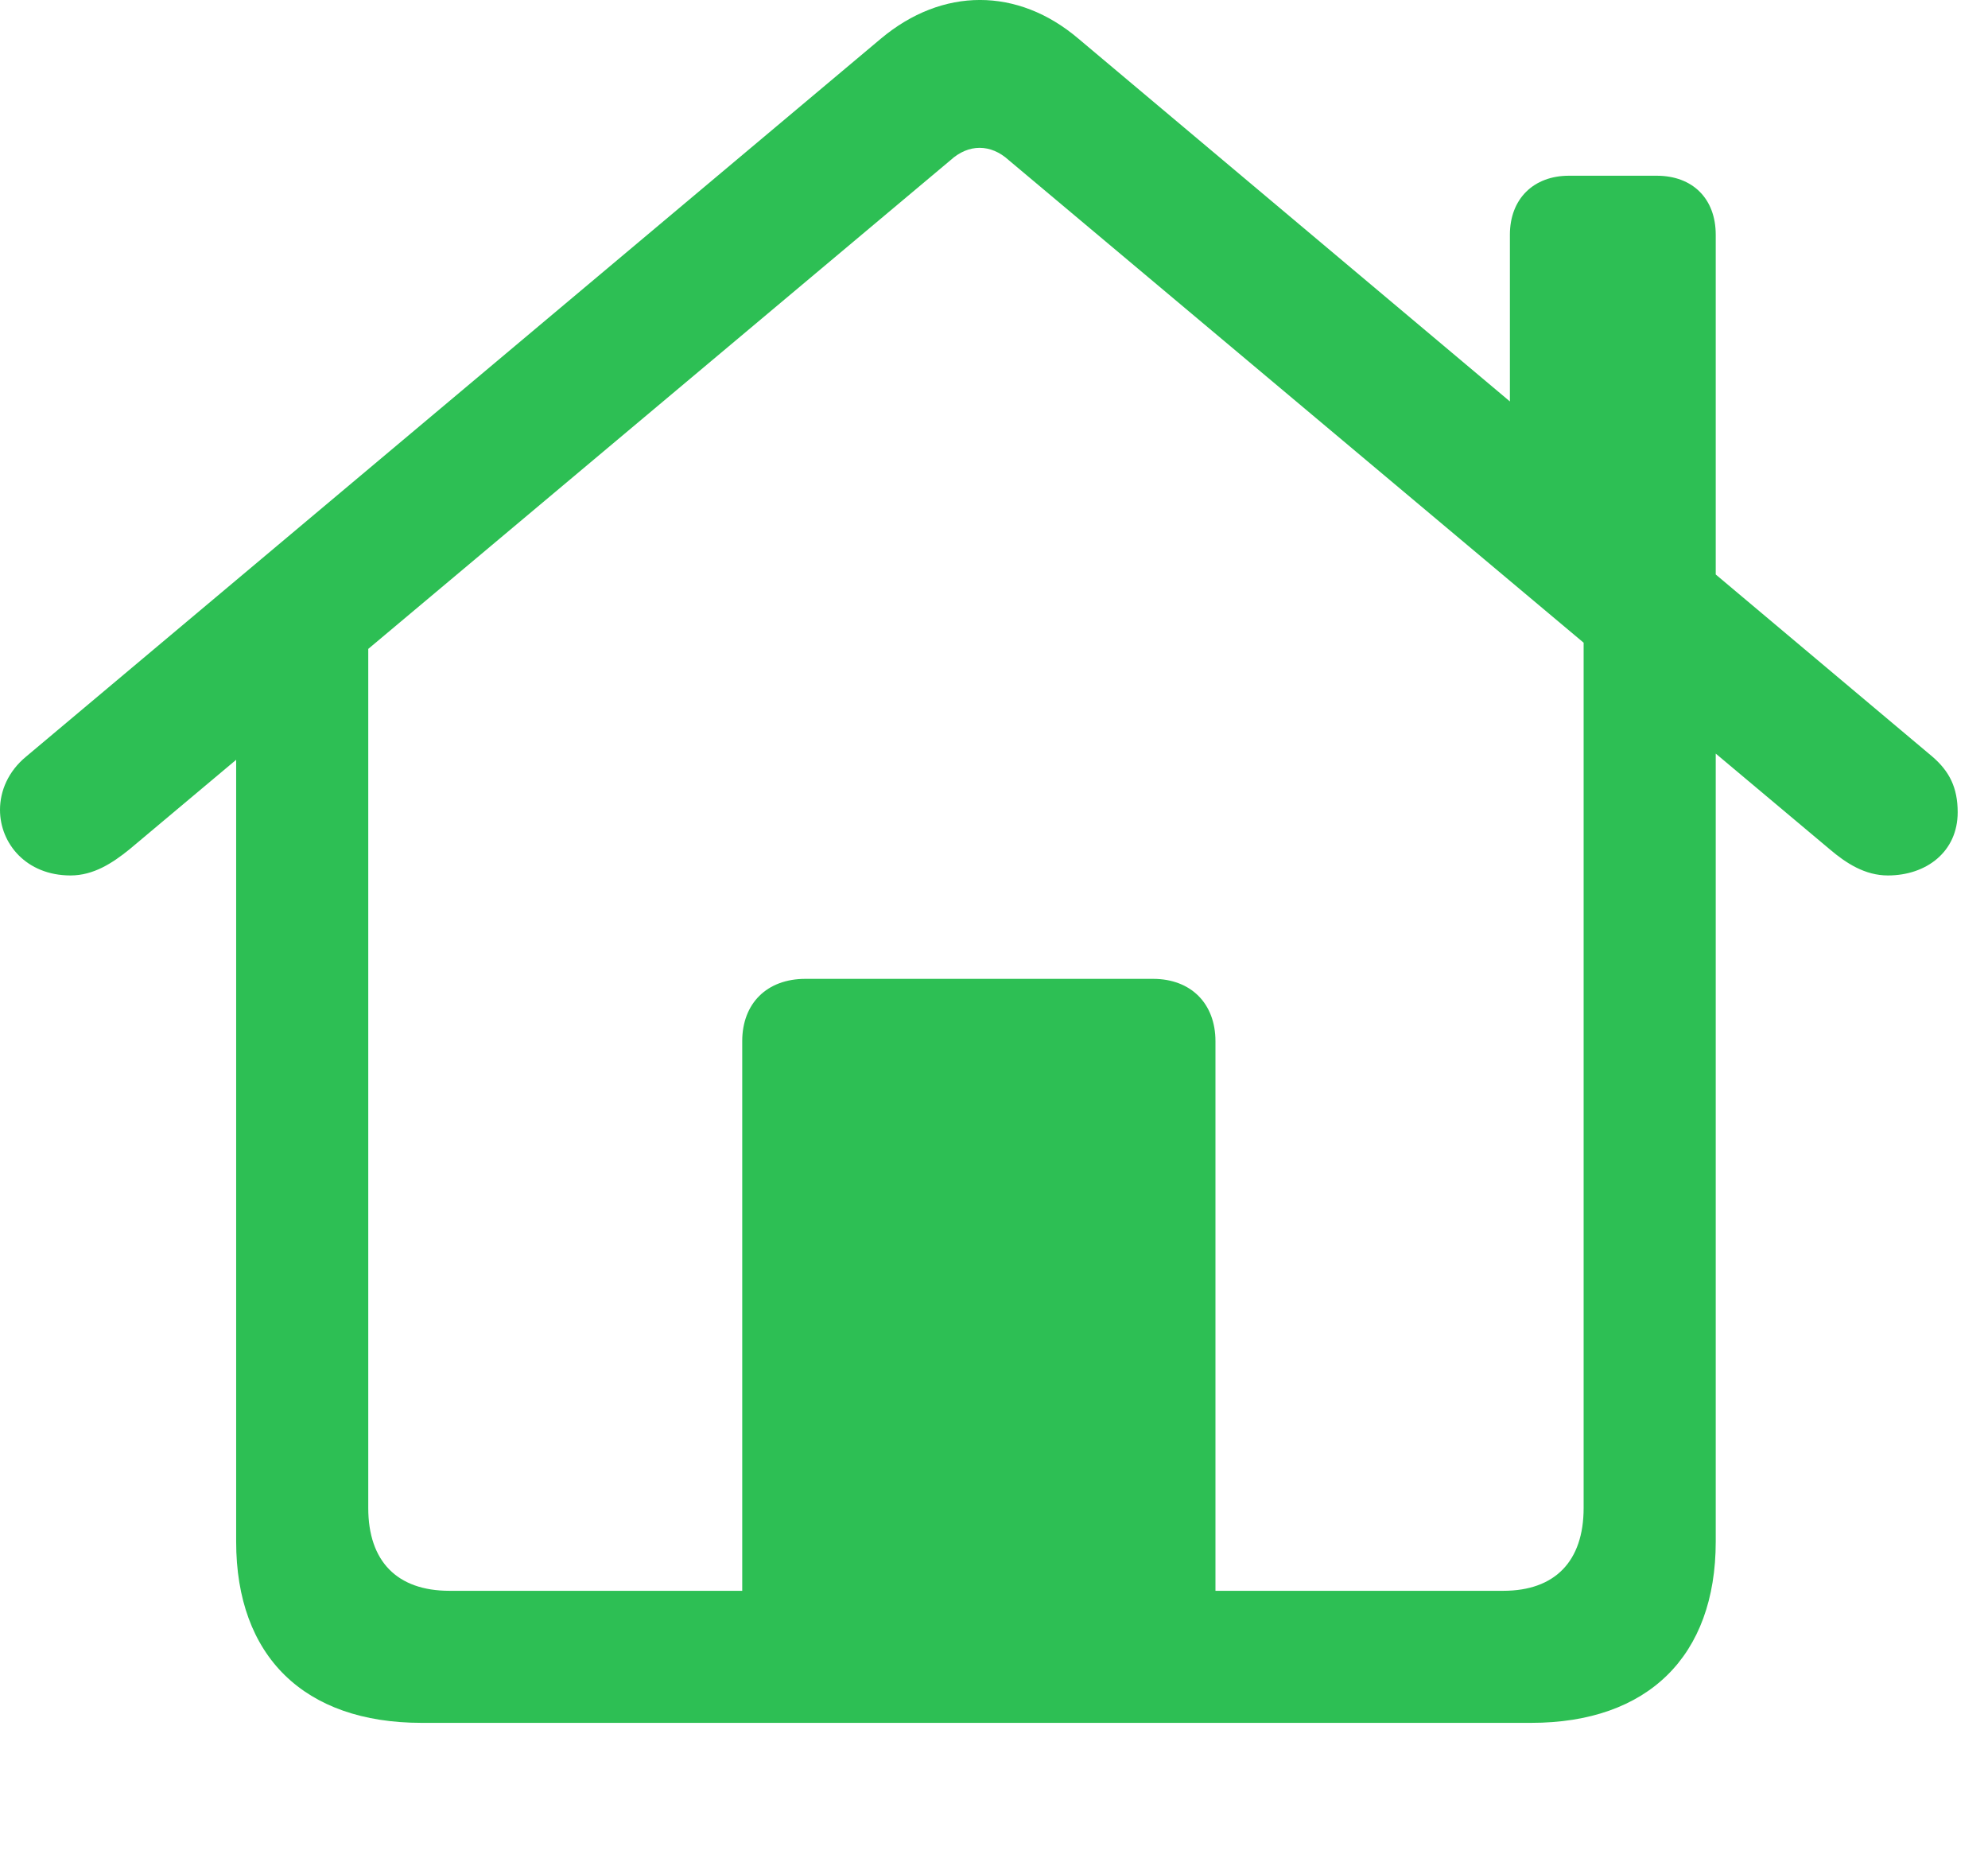
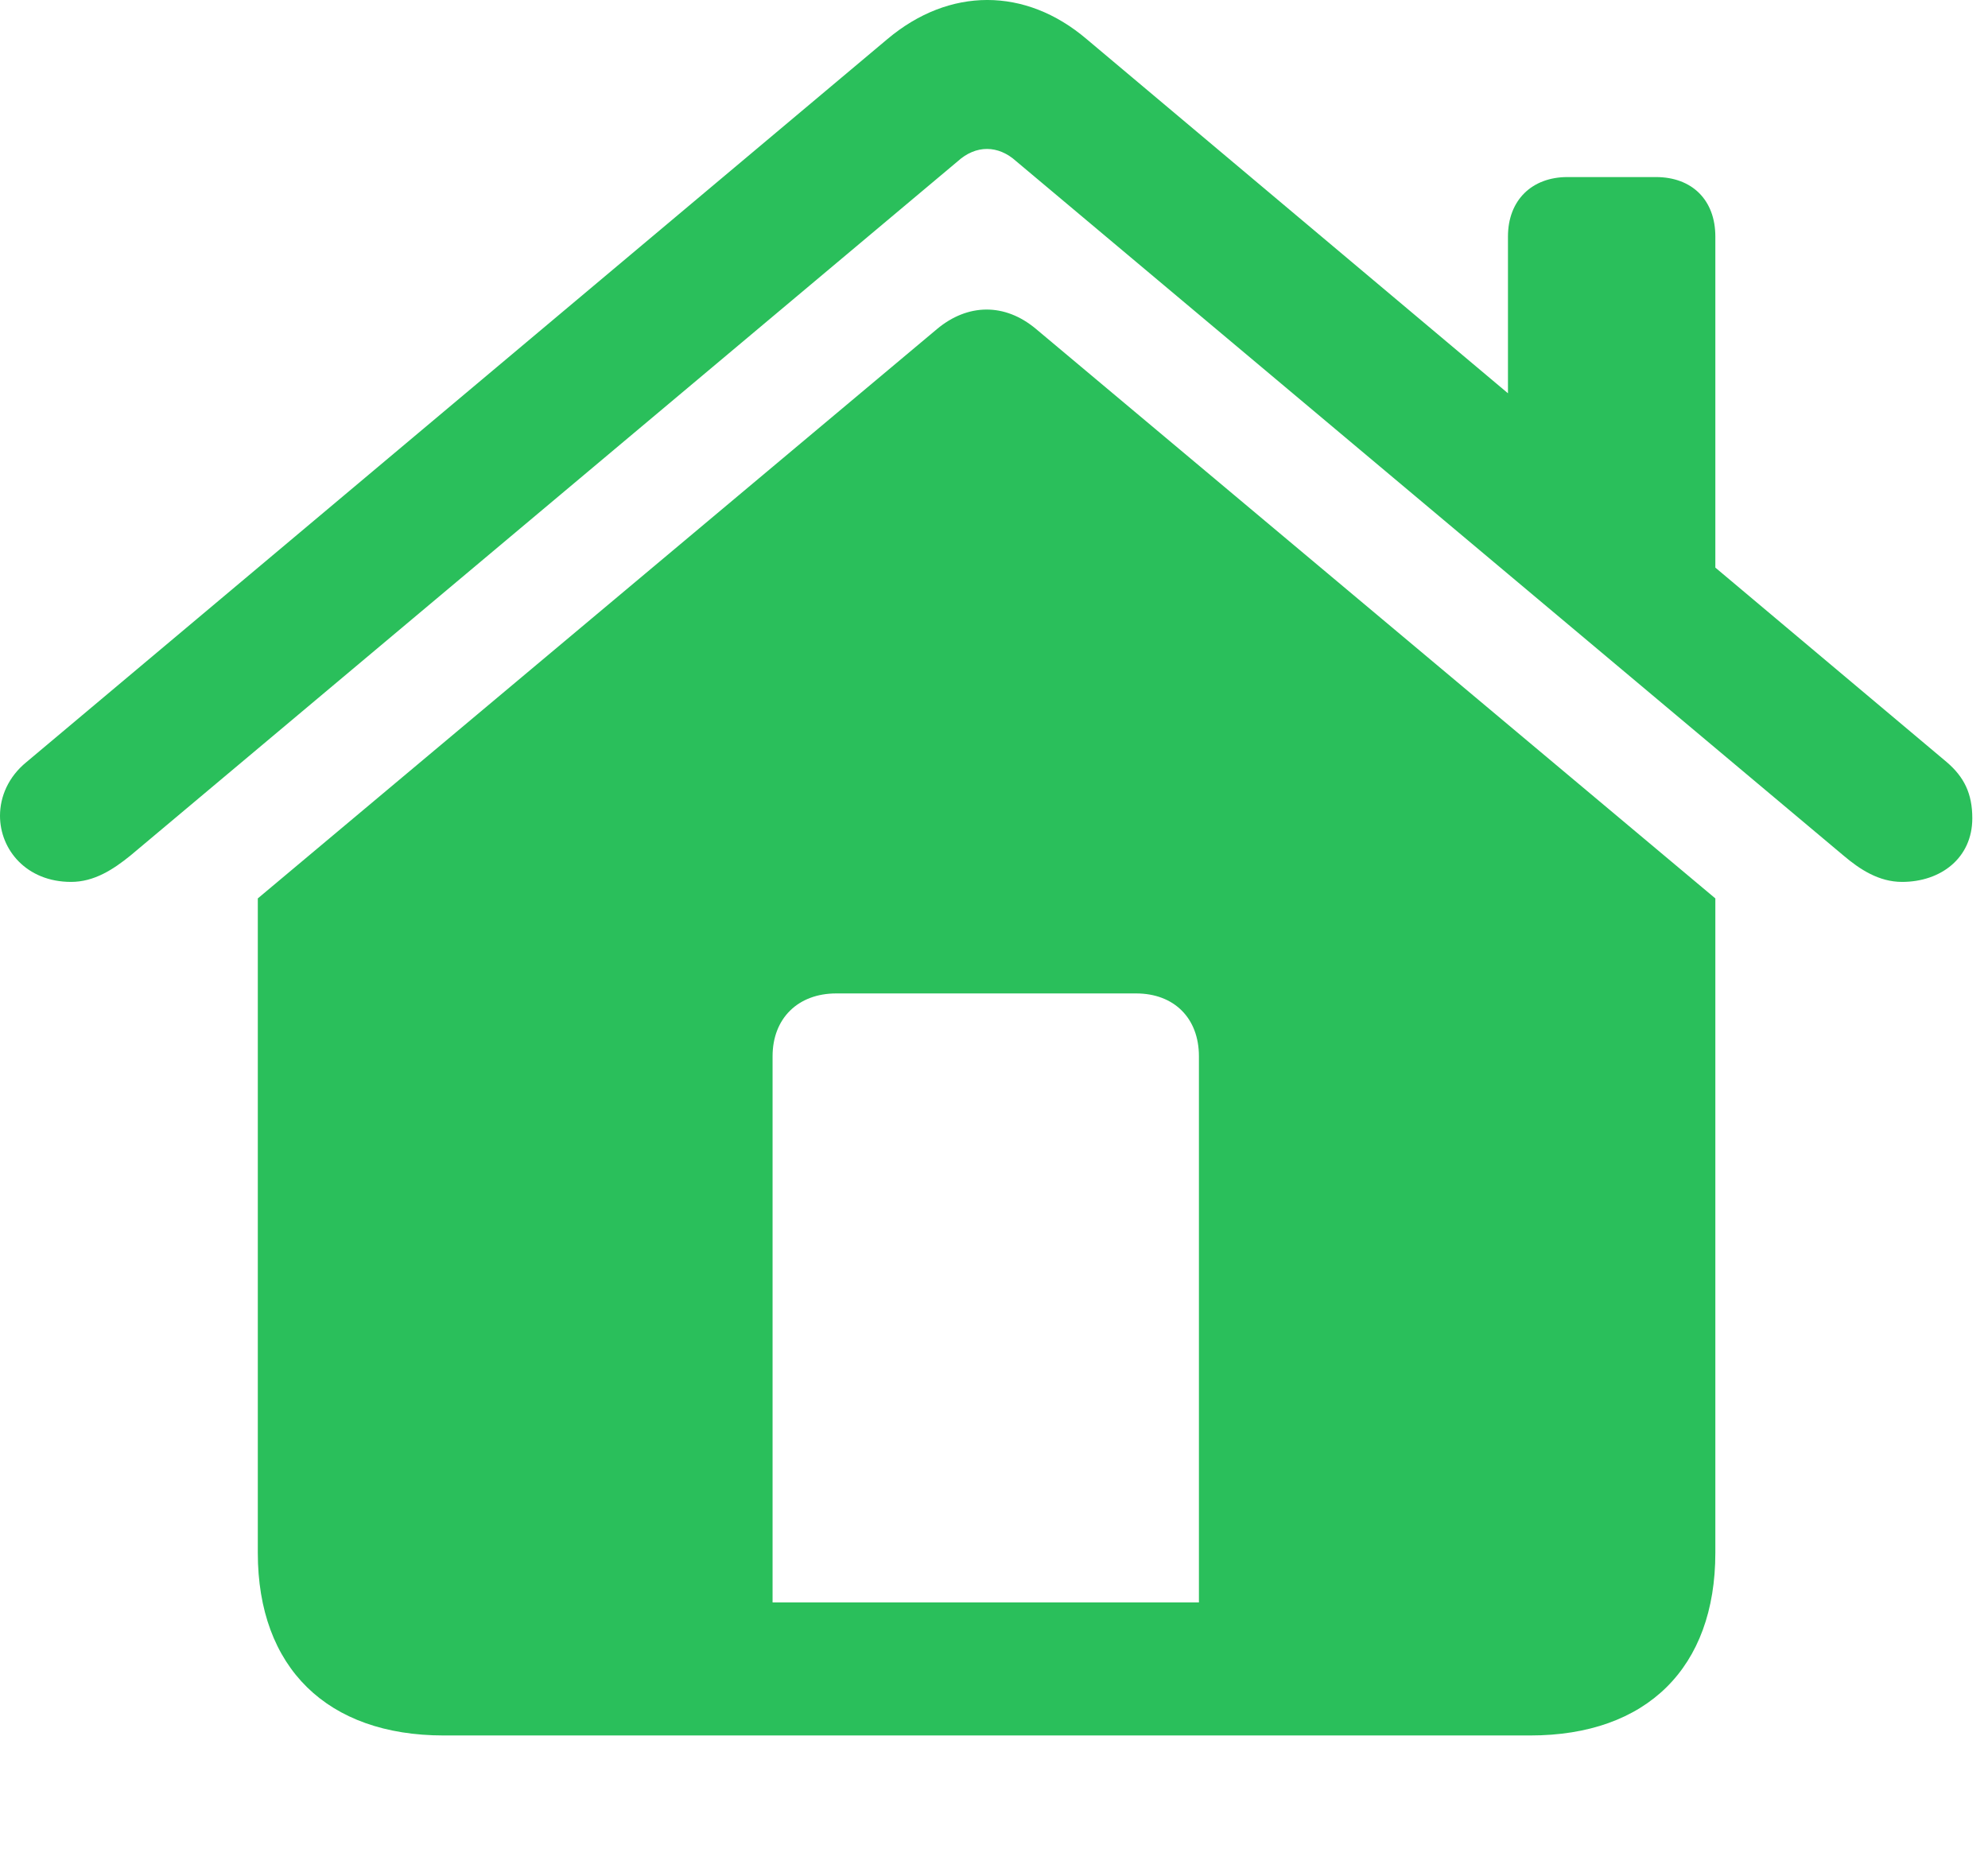
- <svg xmlns="http://www.w3.org/2000/svg" version="1.1" width="23.672" height="22.163">
+ <svg xmlns="http://www.w3.org/2000/svg" version="1.1" width="46.992" height="44.326">
  <g>
-     <rect height="22.163" opacity="0" width="23.672" x="0" y="0" />
-     <path d="M8.838 19.504L14.473 19.504L14.473 12.395C14.473 11.946 14.18 11.653 13.73 11.653L9.59 11.653C9.131 11.653 8.838 11.946 8.838 12.395ZM5.02 20.51L18.232 20.51C19.619 20.51 20.43 19.719 20.43 18.352L20.43 7.561L18.857 6.487L18.857 17.952C18.857 18.586 18.516 18.938 17.9 18.938L5.352 18.938C4.727 18.938 4.385 18.586 4.385 17.952L4.385 6.497L2.812 7.561L2.812 18.352C2.812 19.719 3.623 20.51 5.02 20.51ZM0 9.641C0 10.041 0.312 10.422 0.84 10.422C1.113 10.422 1.338 10.276 1.543 10.11L11.318 1.907C11.533 1.711 11.797 1.711 12.012 1.907L21.787 10.11C21.982 10.276 22.207 10.422 22.48 10.422C22.939 10.422 23.311 10.139 23.311 9.67C23.311 9.377 23.213 9.182 23.008 9.006L12.842 0.461C12.119-0.154 11.221-0.154 10.488 0.461L0.312 9.006C0.098 9.182 0 9.416 0 9.641ZM17.979 5.237L20.43 7.307L20.43 2.795C20.43 2.366 20.156 2.092 19.727 2.092L18.682 2.092C18.262 2.092 17.979 2.366 17.979 2.795Z" fill="#2dbf54" />
+     <rect height="44.326" opacity="0" width="46.992" x="0" y="0" />
+     <path d="M28.34 37.876L18.262 37.876L18.262 24.966C18.262 24.067 18.867 23.481 19.766 23.481L26.855 23.481C27.754 23.481 28.34 24.067 28.34 24.966ZM6.094 36.704C6.094 39.419 7.734 41.02 10.488 41.02L36.172 41.02C38.926 41.02 40.547 39.419 40.547 36.704L40.547 21.235L24.492 7.778C23.75 7.153 22.871 7.173 22.148 7.778L6.094 21.235ZM0 19.282C0 20.083 0.625 20.845 1.68 20.845C2.227 20.845 2.676 20.552 3.086 20.22L22.637 3.813C23.066 3.423 23.594 3.423 24.023 3.813L43.574 20.22C43.965 20.552 44.414 20.845 44.961 20.845C45.879 20.845 46.621 20.278 46.621 19.341C46.621 18.755 46.426 18.364 46.016 18.013L25.684 0.923C24.238-0.308 22.441-0.308 20.977 0.923L0.625 18.013C0.195 18.364 0 18.833 0 19.282ZM35.645 10.474L40.547 14.614L40.547 5.591C40.547 4.731 40 4.185 39.141 4.185L37.051 4.185C36.211 4.185 35.645 4.731 35.645 5.591Z" fill="#2abf5b" />
  </g>
</svg>
